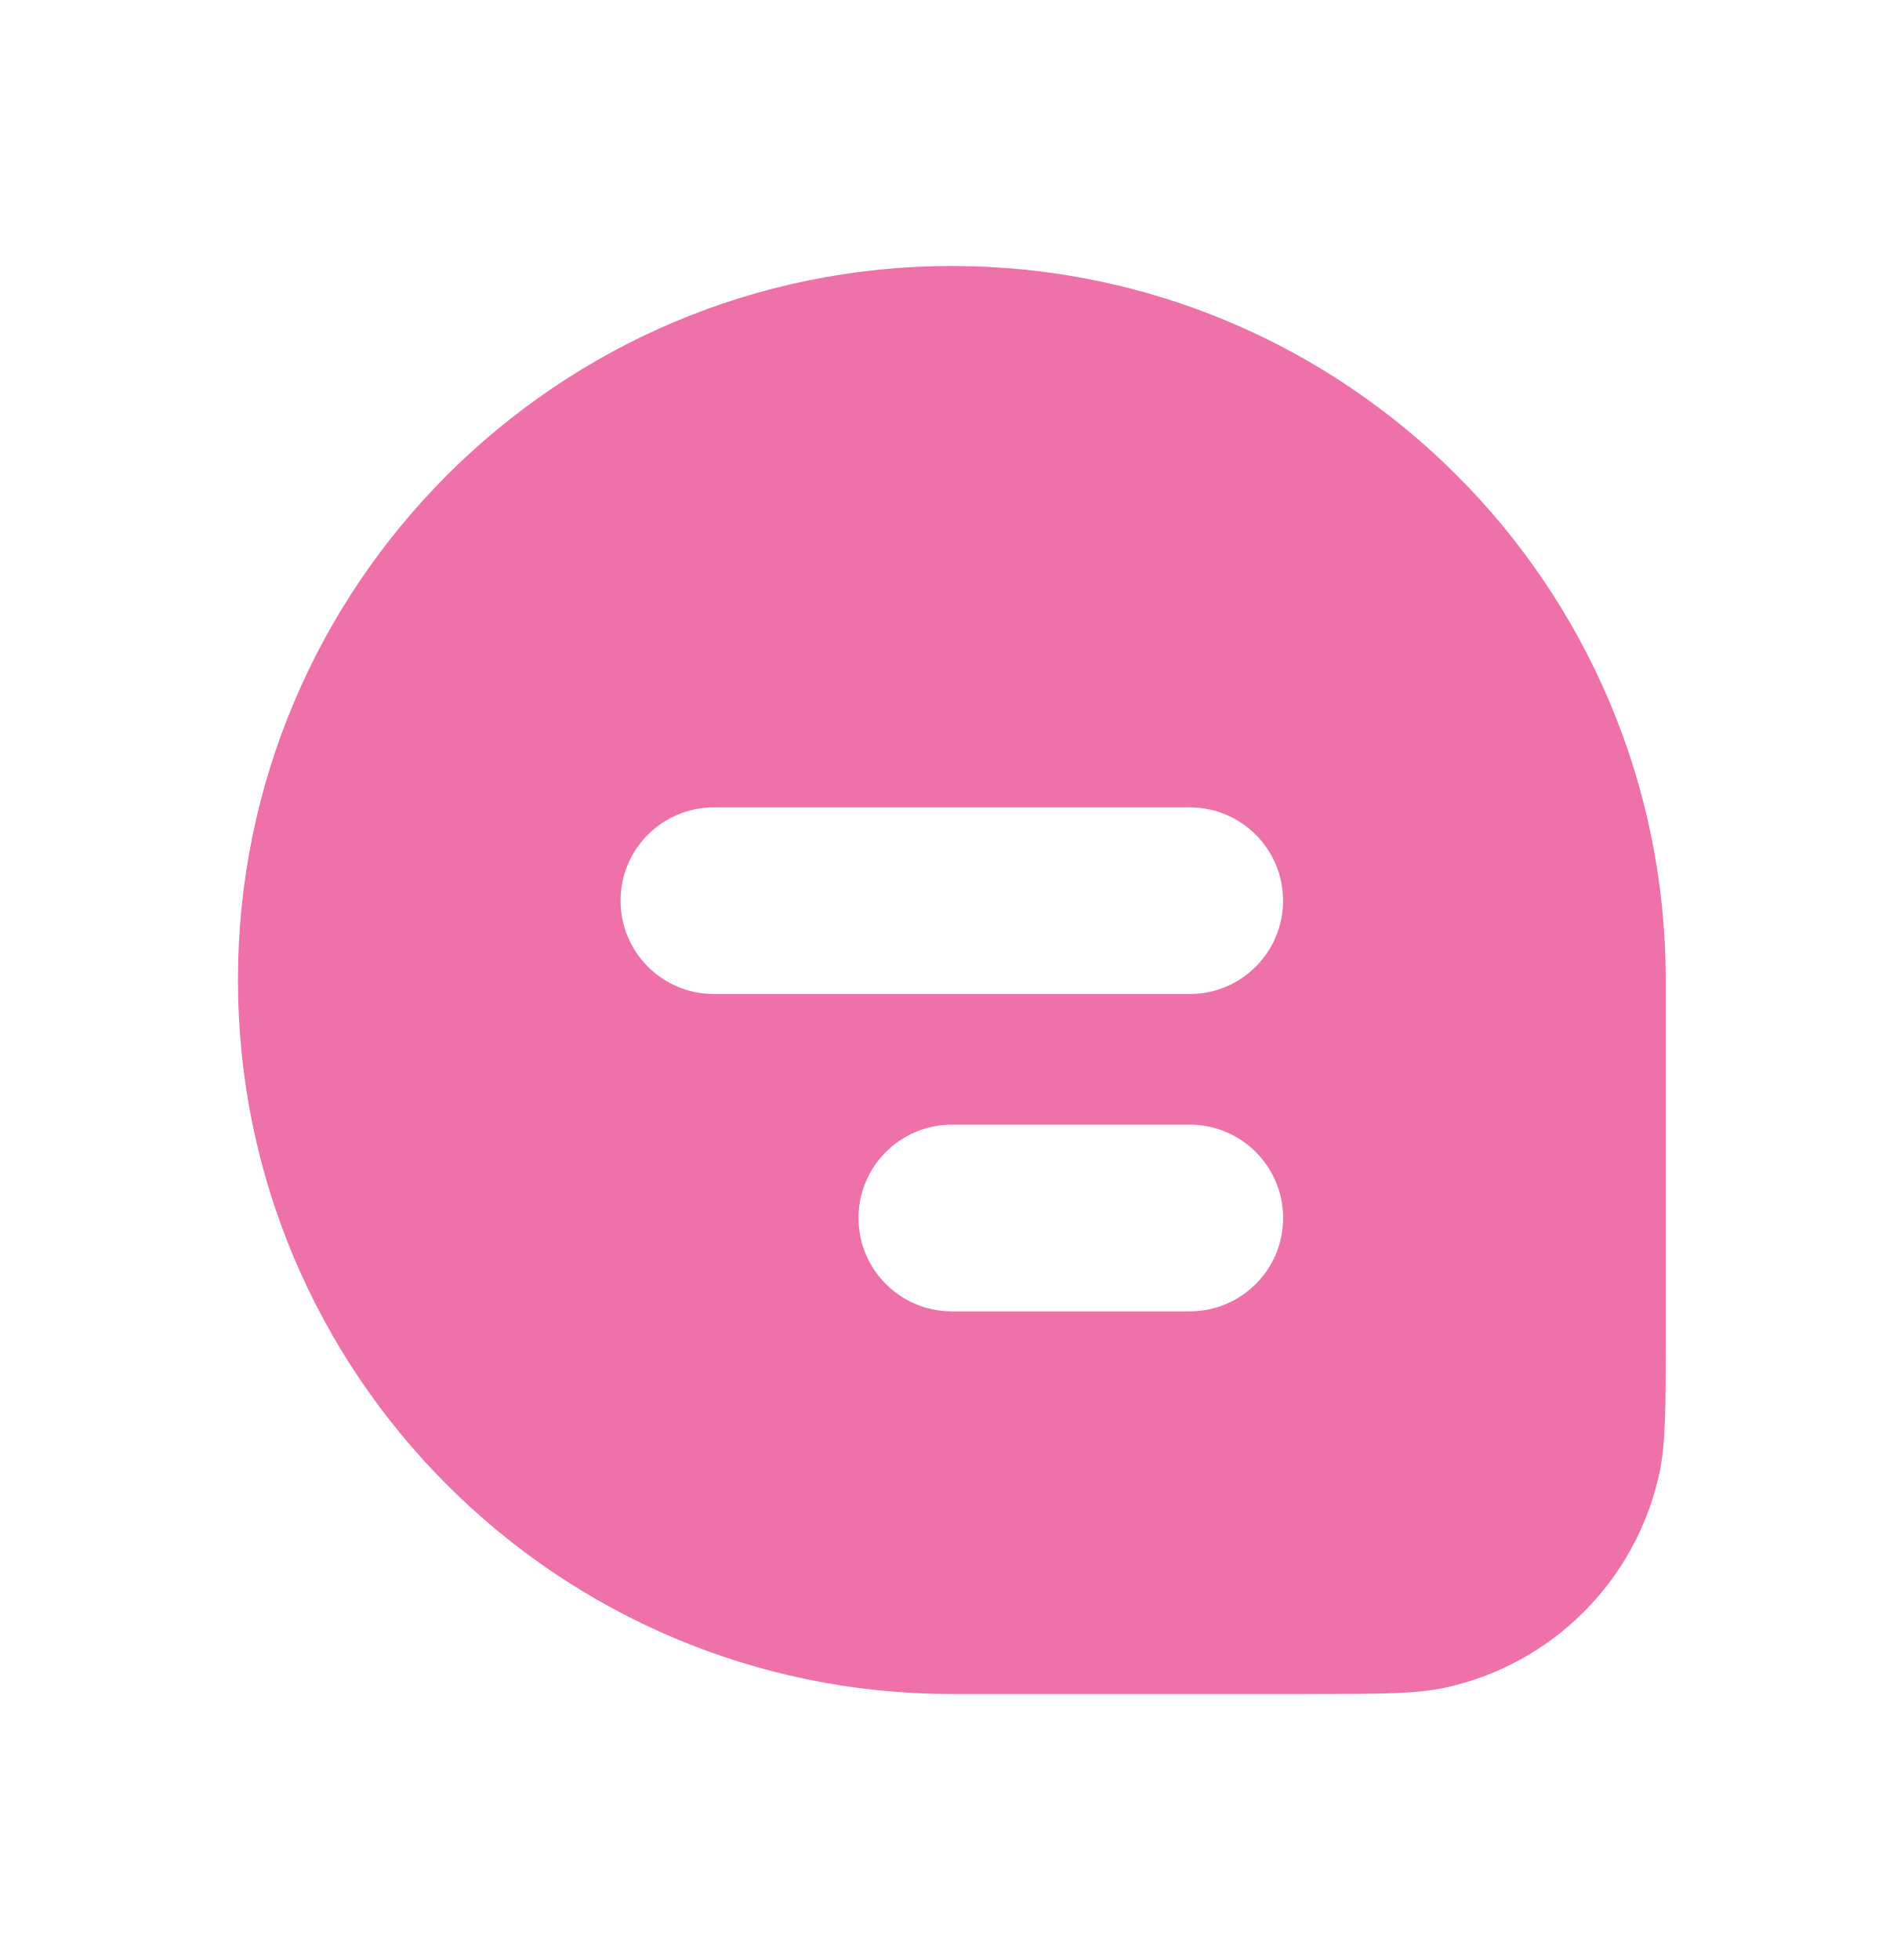
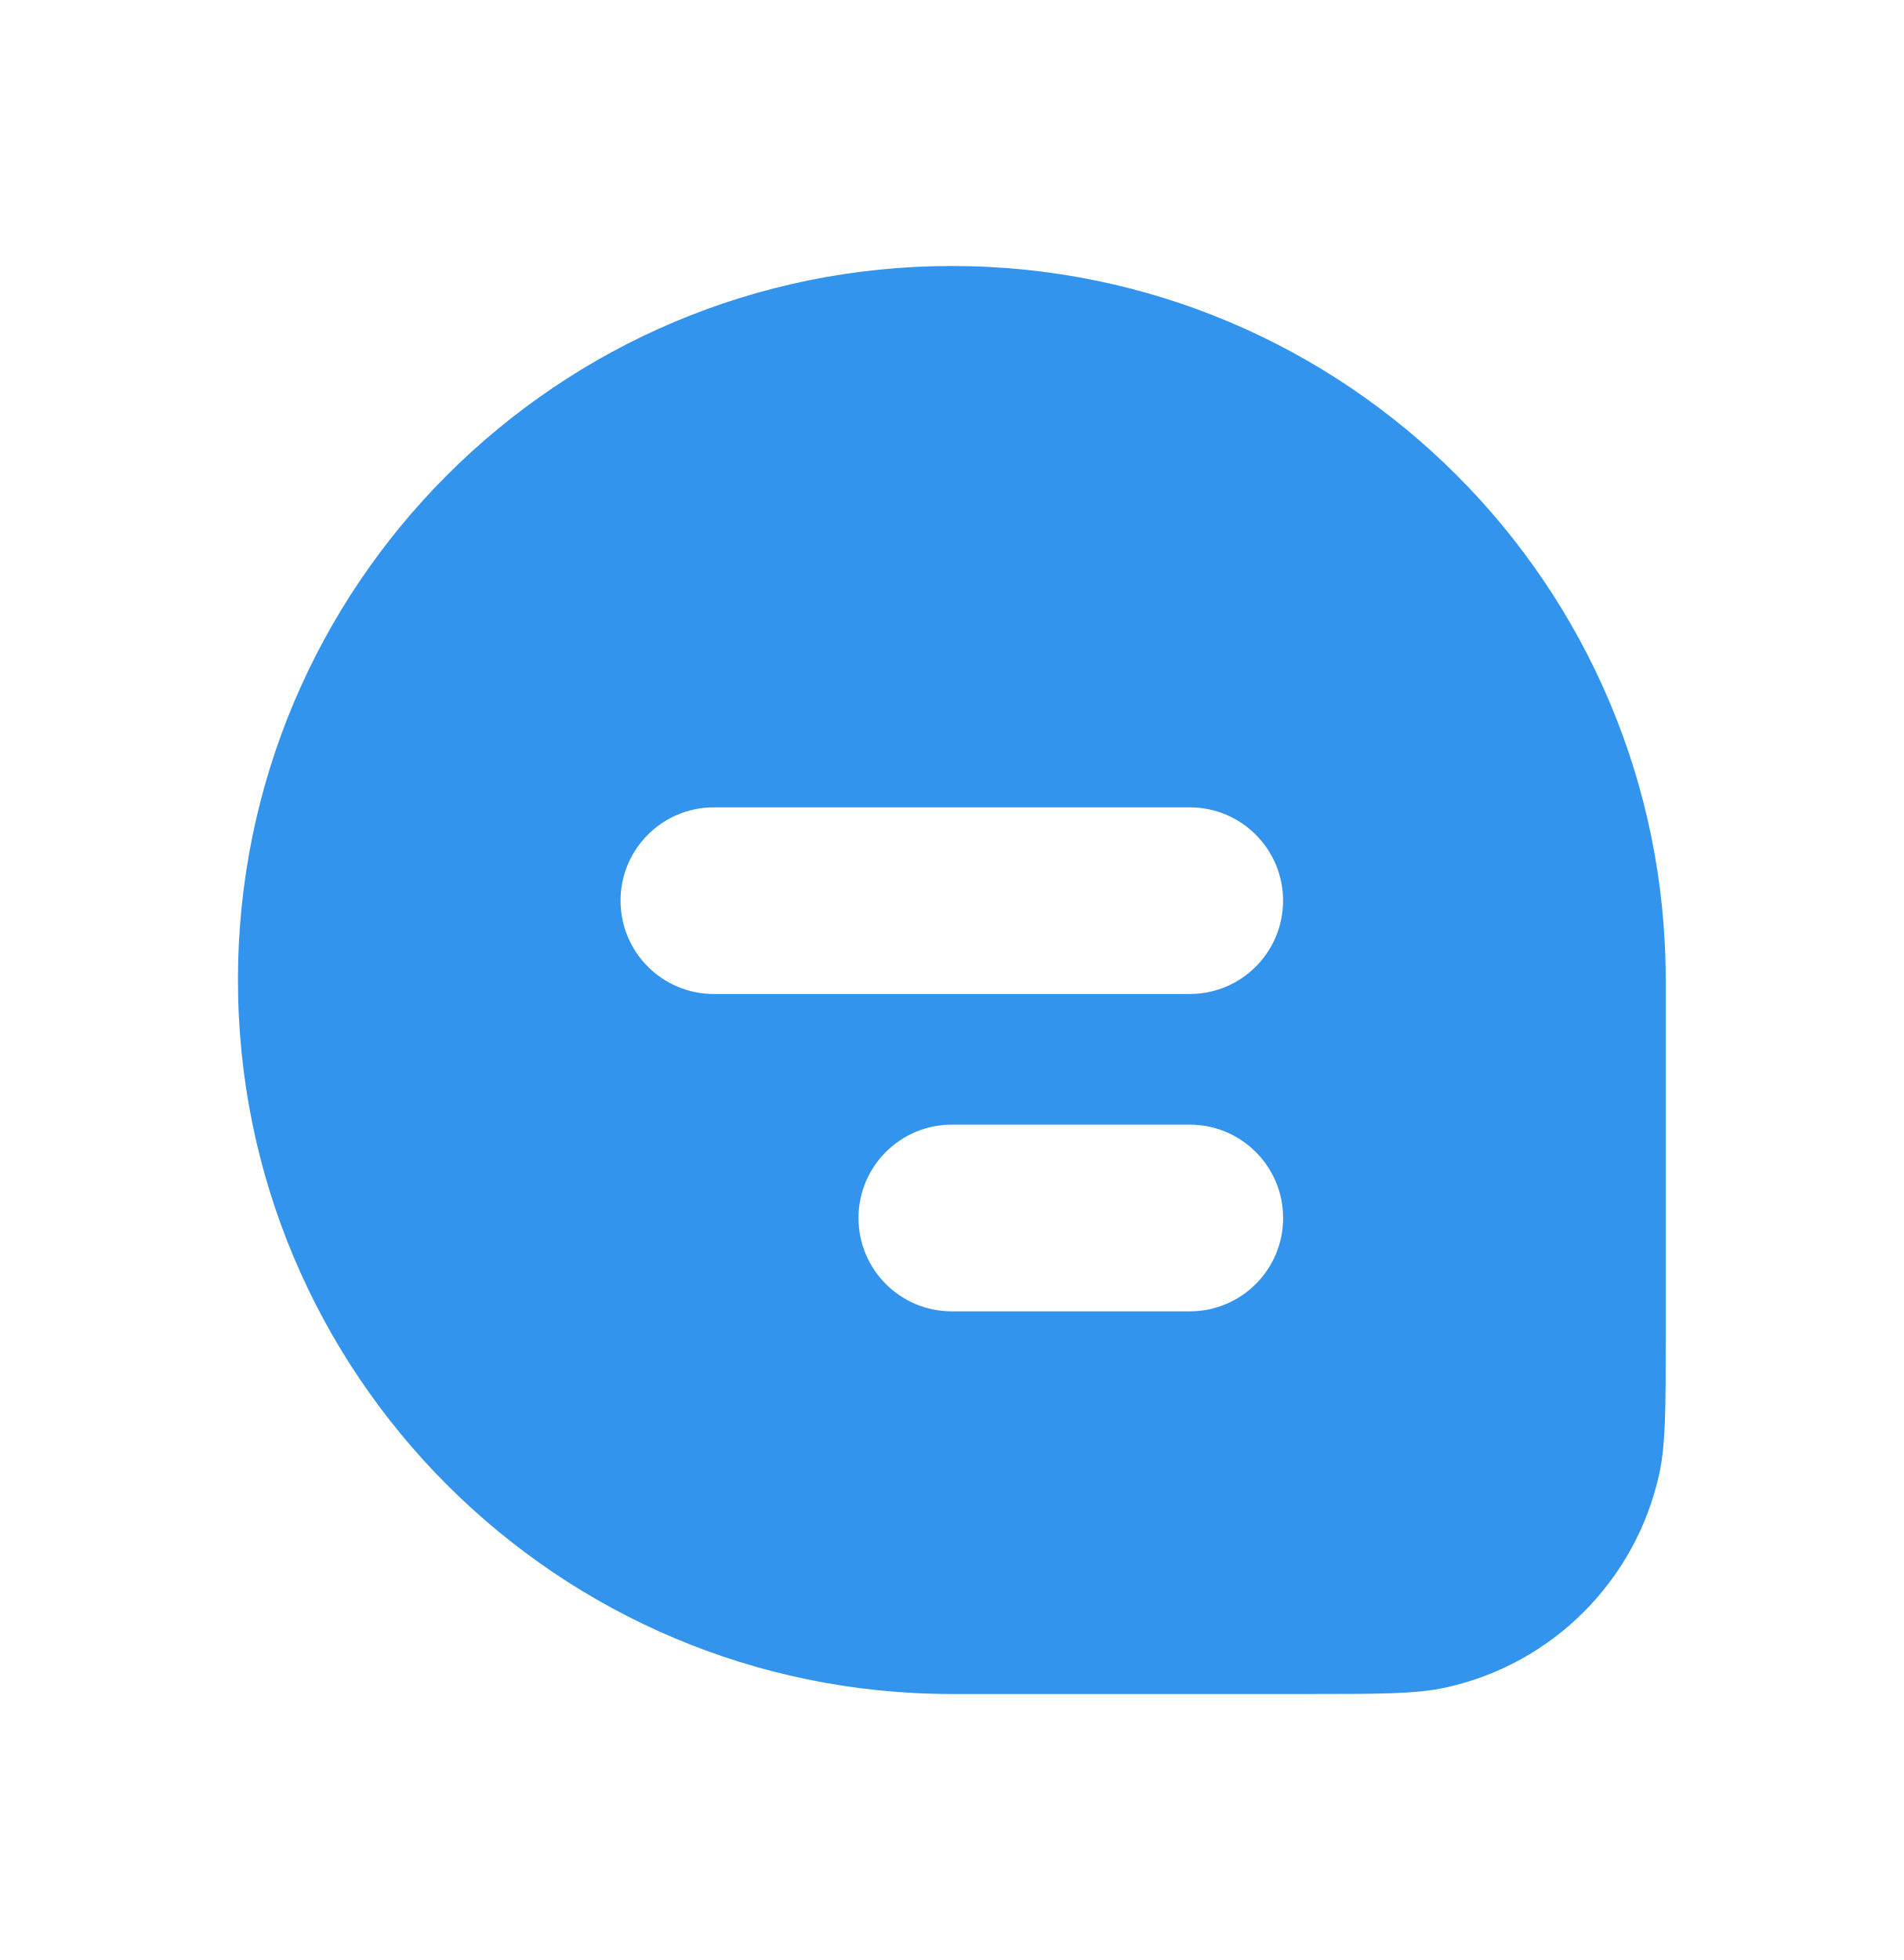
<svg xmlns="http://www.w3.org/2000/svg" width="34" height="35" viewBox="0 0 34 35" fill="none">
-   <path fill-rule="evenodd" clip-rule="evenodd" d="M17 4.75C9.958 4.75 4.25 10.459 4.25 17.5C4.25 24.542 9.958 30.25 17 30.25H23.375C24.653 30.25 25.292 30.25 25.822 30.134C27.727 29.716 29.216 28.227 29.634 26.322C29.75 25.792 29.75 25.153 29.75 23.875V17.5C29.75 10.459 24.042 4.75 17 4.75ZM11.083 16.083C11.083 15.163 11.829 14.417 12.75 14.417H21.25C22.17 14.417 22.916 15.163 22.916 16.083C22.916 17.004 22.17 17.75 21.25 17.75H12.75C11.829 17.75 11.083 17.004 11.083 16.083ZM15.333 21.75C15.333 20.83 16.079 20.083 17 20.083H21.25C22.17 20.083 22.917 20.83 22.917 21.75C22.917 22.671 22.17 23.417 21.25 23.417H17C16.079 23.417 15.333 22.671 15.333 21.75Z" fill="#EE71A9" />
+   <path fill-rule="evenodd" clip-rule="evenodd" d="M17 4.75C9.958 4.75 4.25 10.459 4.25 17.5C4.25 24.542 9.958 30.25 17 30.25H23.375C24.653 30.25 25.292 30.25 25.822 30.134C27.727 29.716 29.216 28.227 29.634 26.322C29.75 25.792 29.75 25.153 29.75 23.875V17.5C29.75 10.459 24.042 4.75 17 4.75ZM11.083 16.083C11.083 15.163 11.829 14.417 12.75 14.417H21.25C22.17 14.417 22.916 15.163 22.916 16.083C22.916 17.004 22.17 17.75 21.25 17.75H12.75C11.829 17.75 11.083 17.004 11.083 16.083ZM15.333 21.75C15.333 20.83 16.079 20.083 17 20.083H21.25C22.17 20.083 22.917 20.83 22.917 21.75C22.917 22.671 22.17 23.417 21.25 23.417H17C16.079 23.417 15.333 22.671 15.333 21.75Z" fill="#3394EE" />
</svg>
